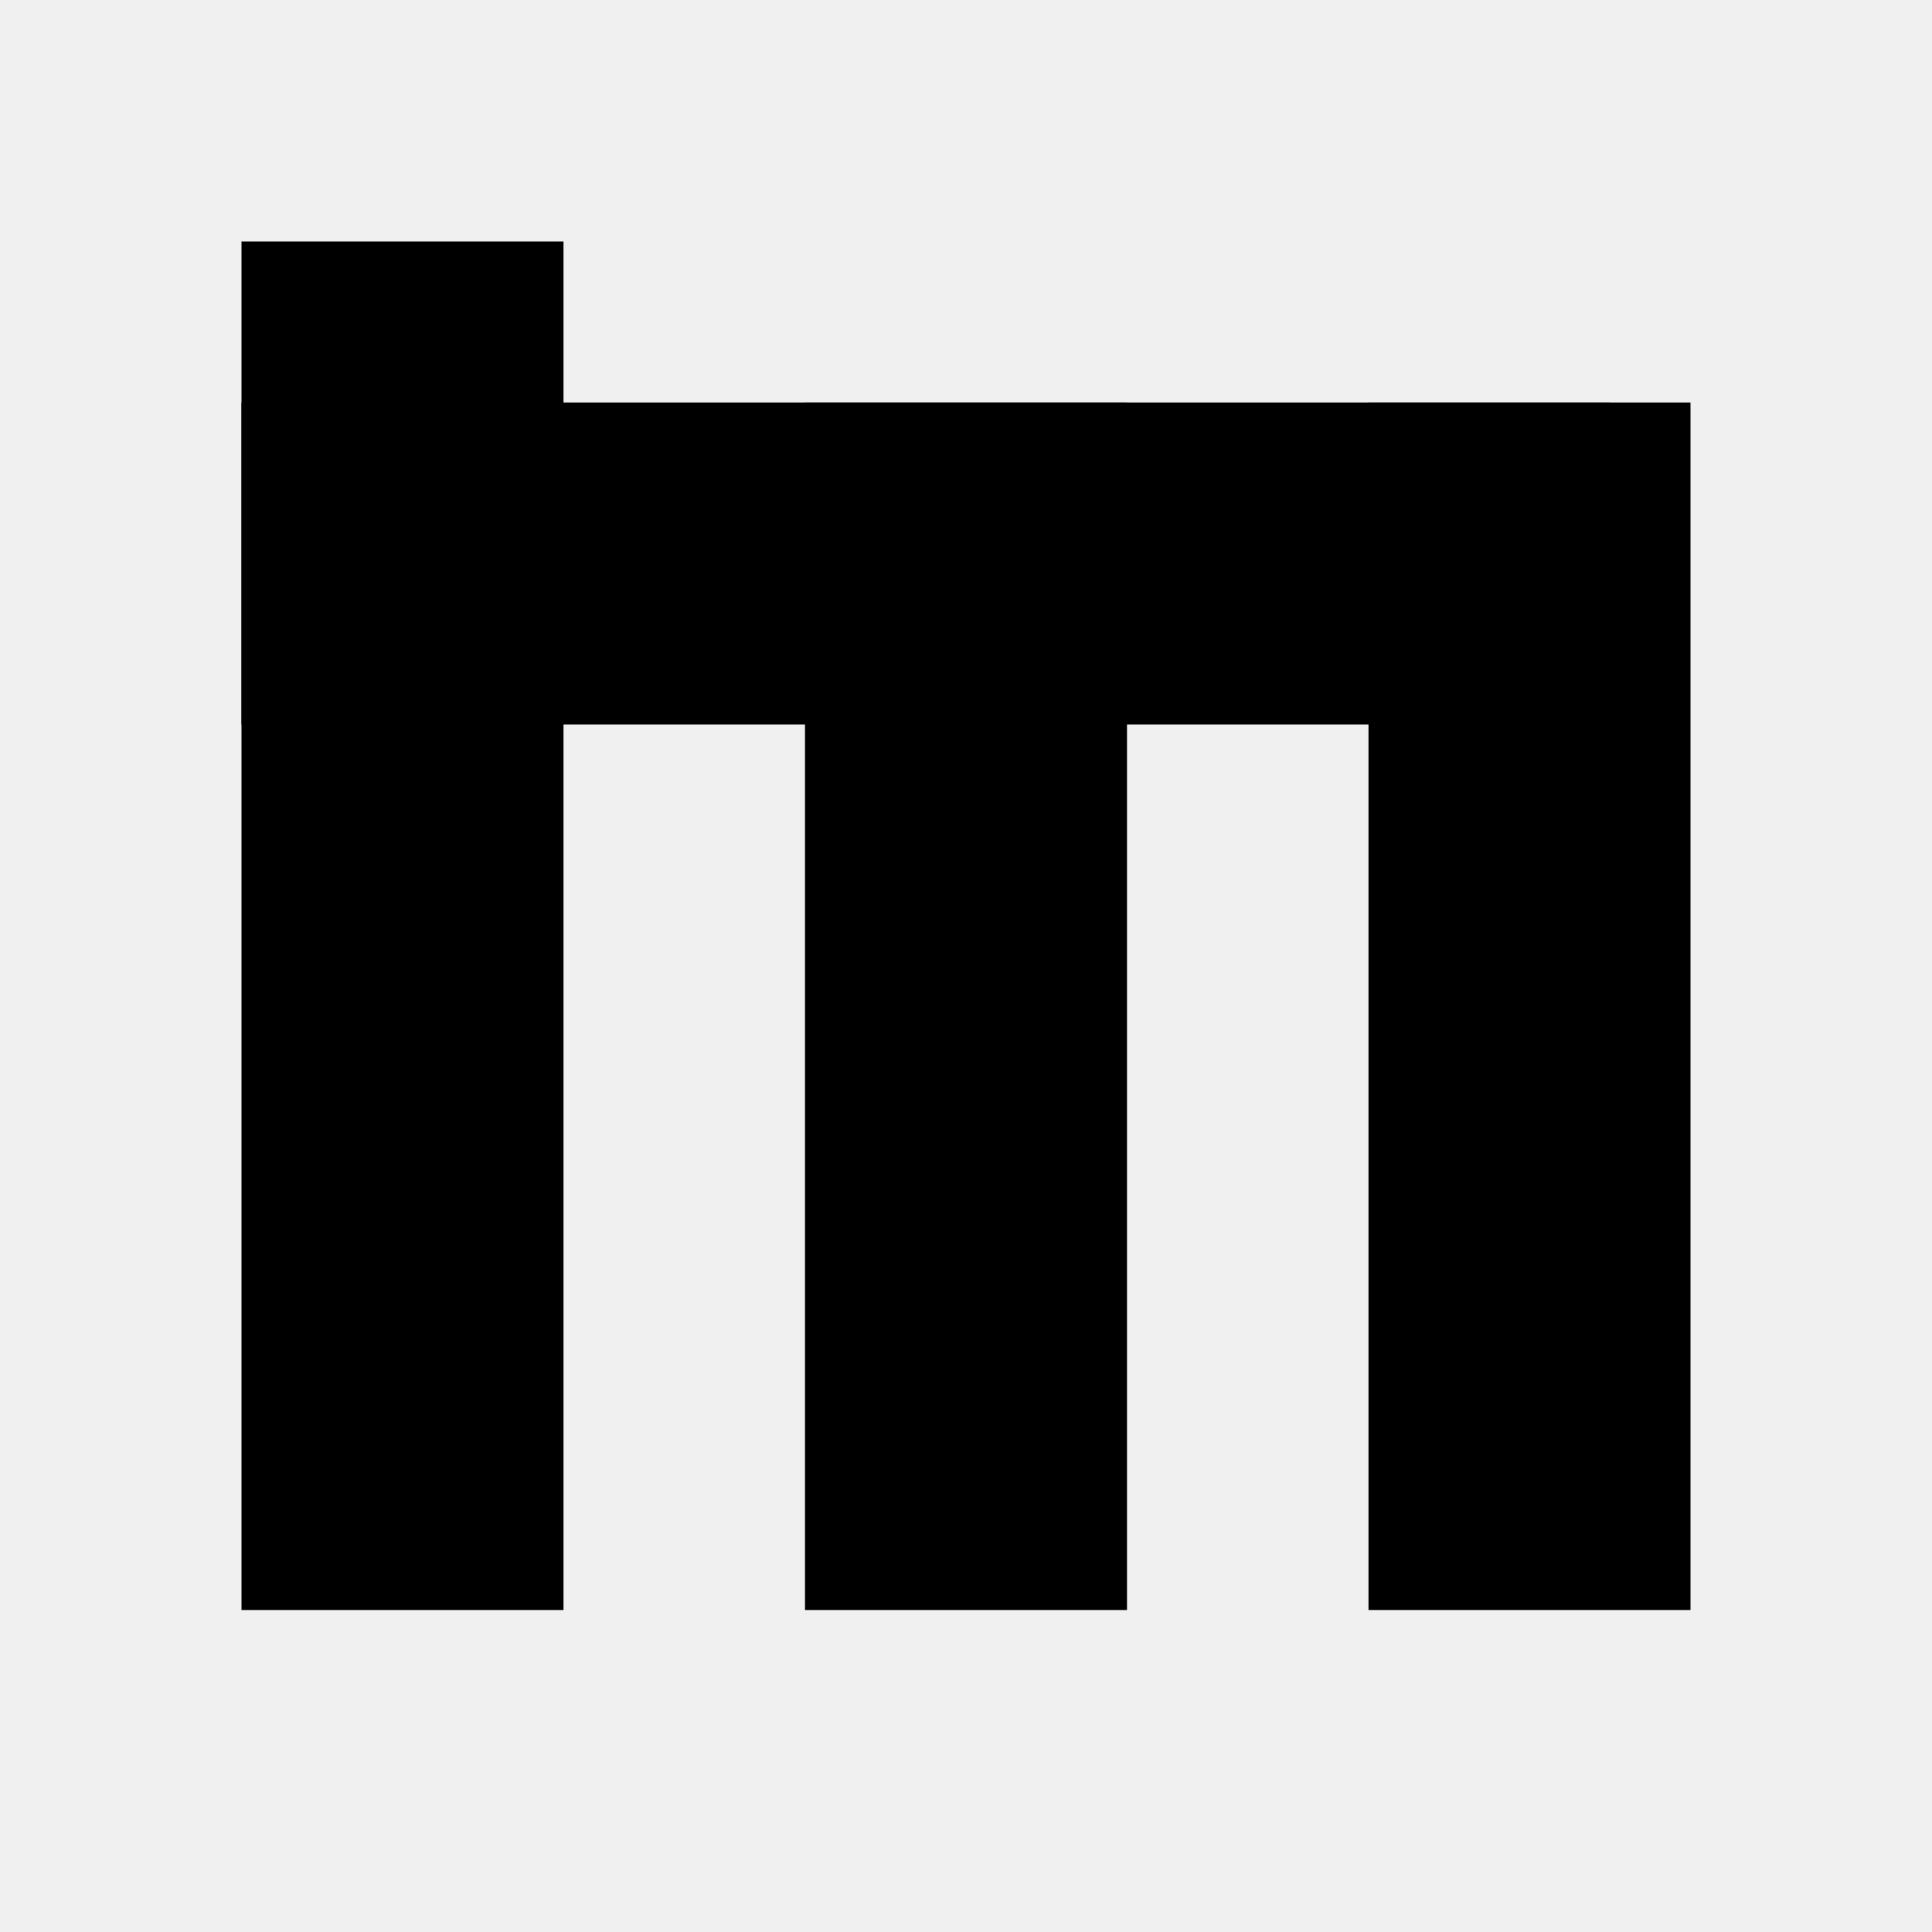
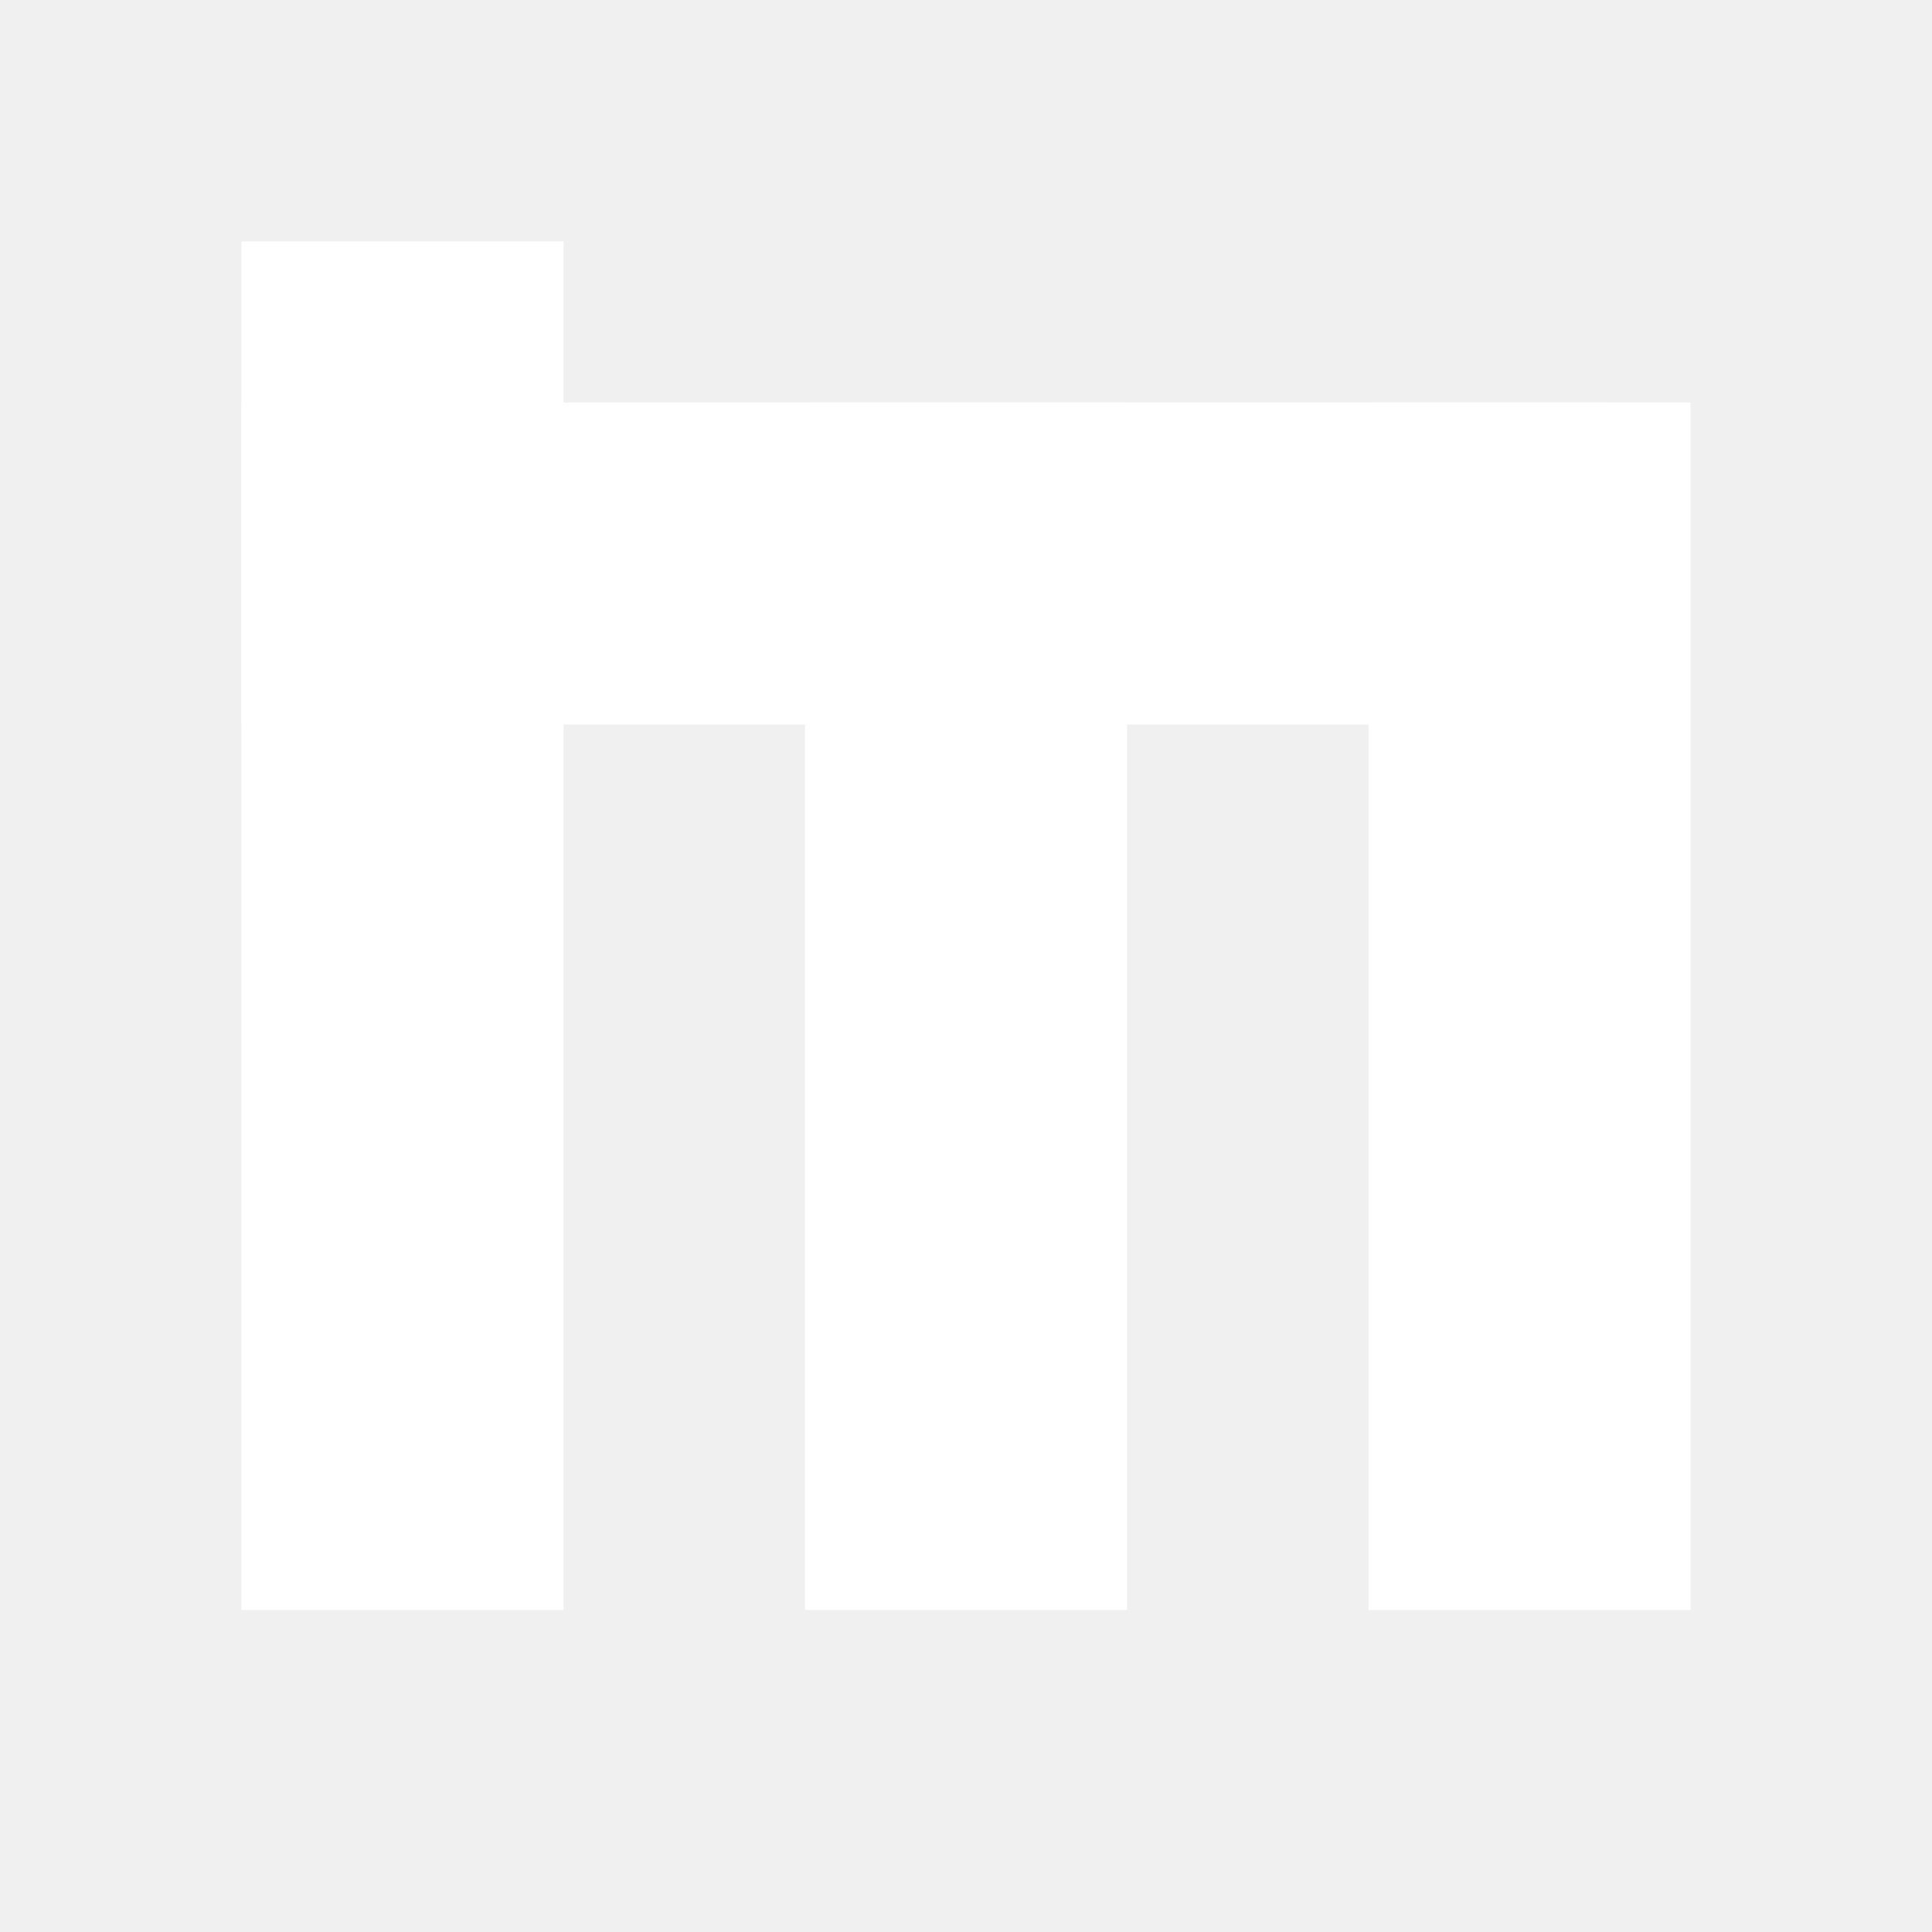
<svg xmlns="http://www.w3.org/2000/svg" width="24" height="24">
  <g class="layer">
-     <rect fill="#000000" height="17" id="svg_1" stroke="#000000" stroke-width="0" width="4" x="3" y="3" />
-     <rect fill="#000000" height="15" id="svg_1" stroke="#000000" stroke-width="0" width="4" x="10" y="5" />
-     <rect fill="#000000" height="15" id="svg_1" stroke="#000000" stroke-width="0" width="4" x="17" y="5" />
-     <rect fill="#000000" height="4" id="svg_1" stroke="#000000" stroke-width="0" width="17" x="3" y="5" />
+     <rect fill="#FFFFFF" height="17" id="svg_1" stroke="#000000" stroke-width="0" width="4" x="3" y="3" />
+     <rect fill="#FFFFFF" height="15" id="svg_1" stroke="#000000" stroke-width="0" width="4" x="10" y="5" />
+     <rect fill="#FFFFFF" height="15" id="svg_1" stroke="#000000" stroke-width="0" width="4" x="17" y="5" />
+     <rect fill="#FFFFFF" height="4" id="svg_1" stroke="#000000" stroke-width="0" width="17" x="3" y="5" />
  </g>
</svg>
